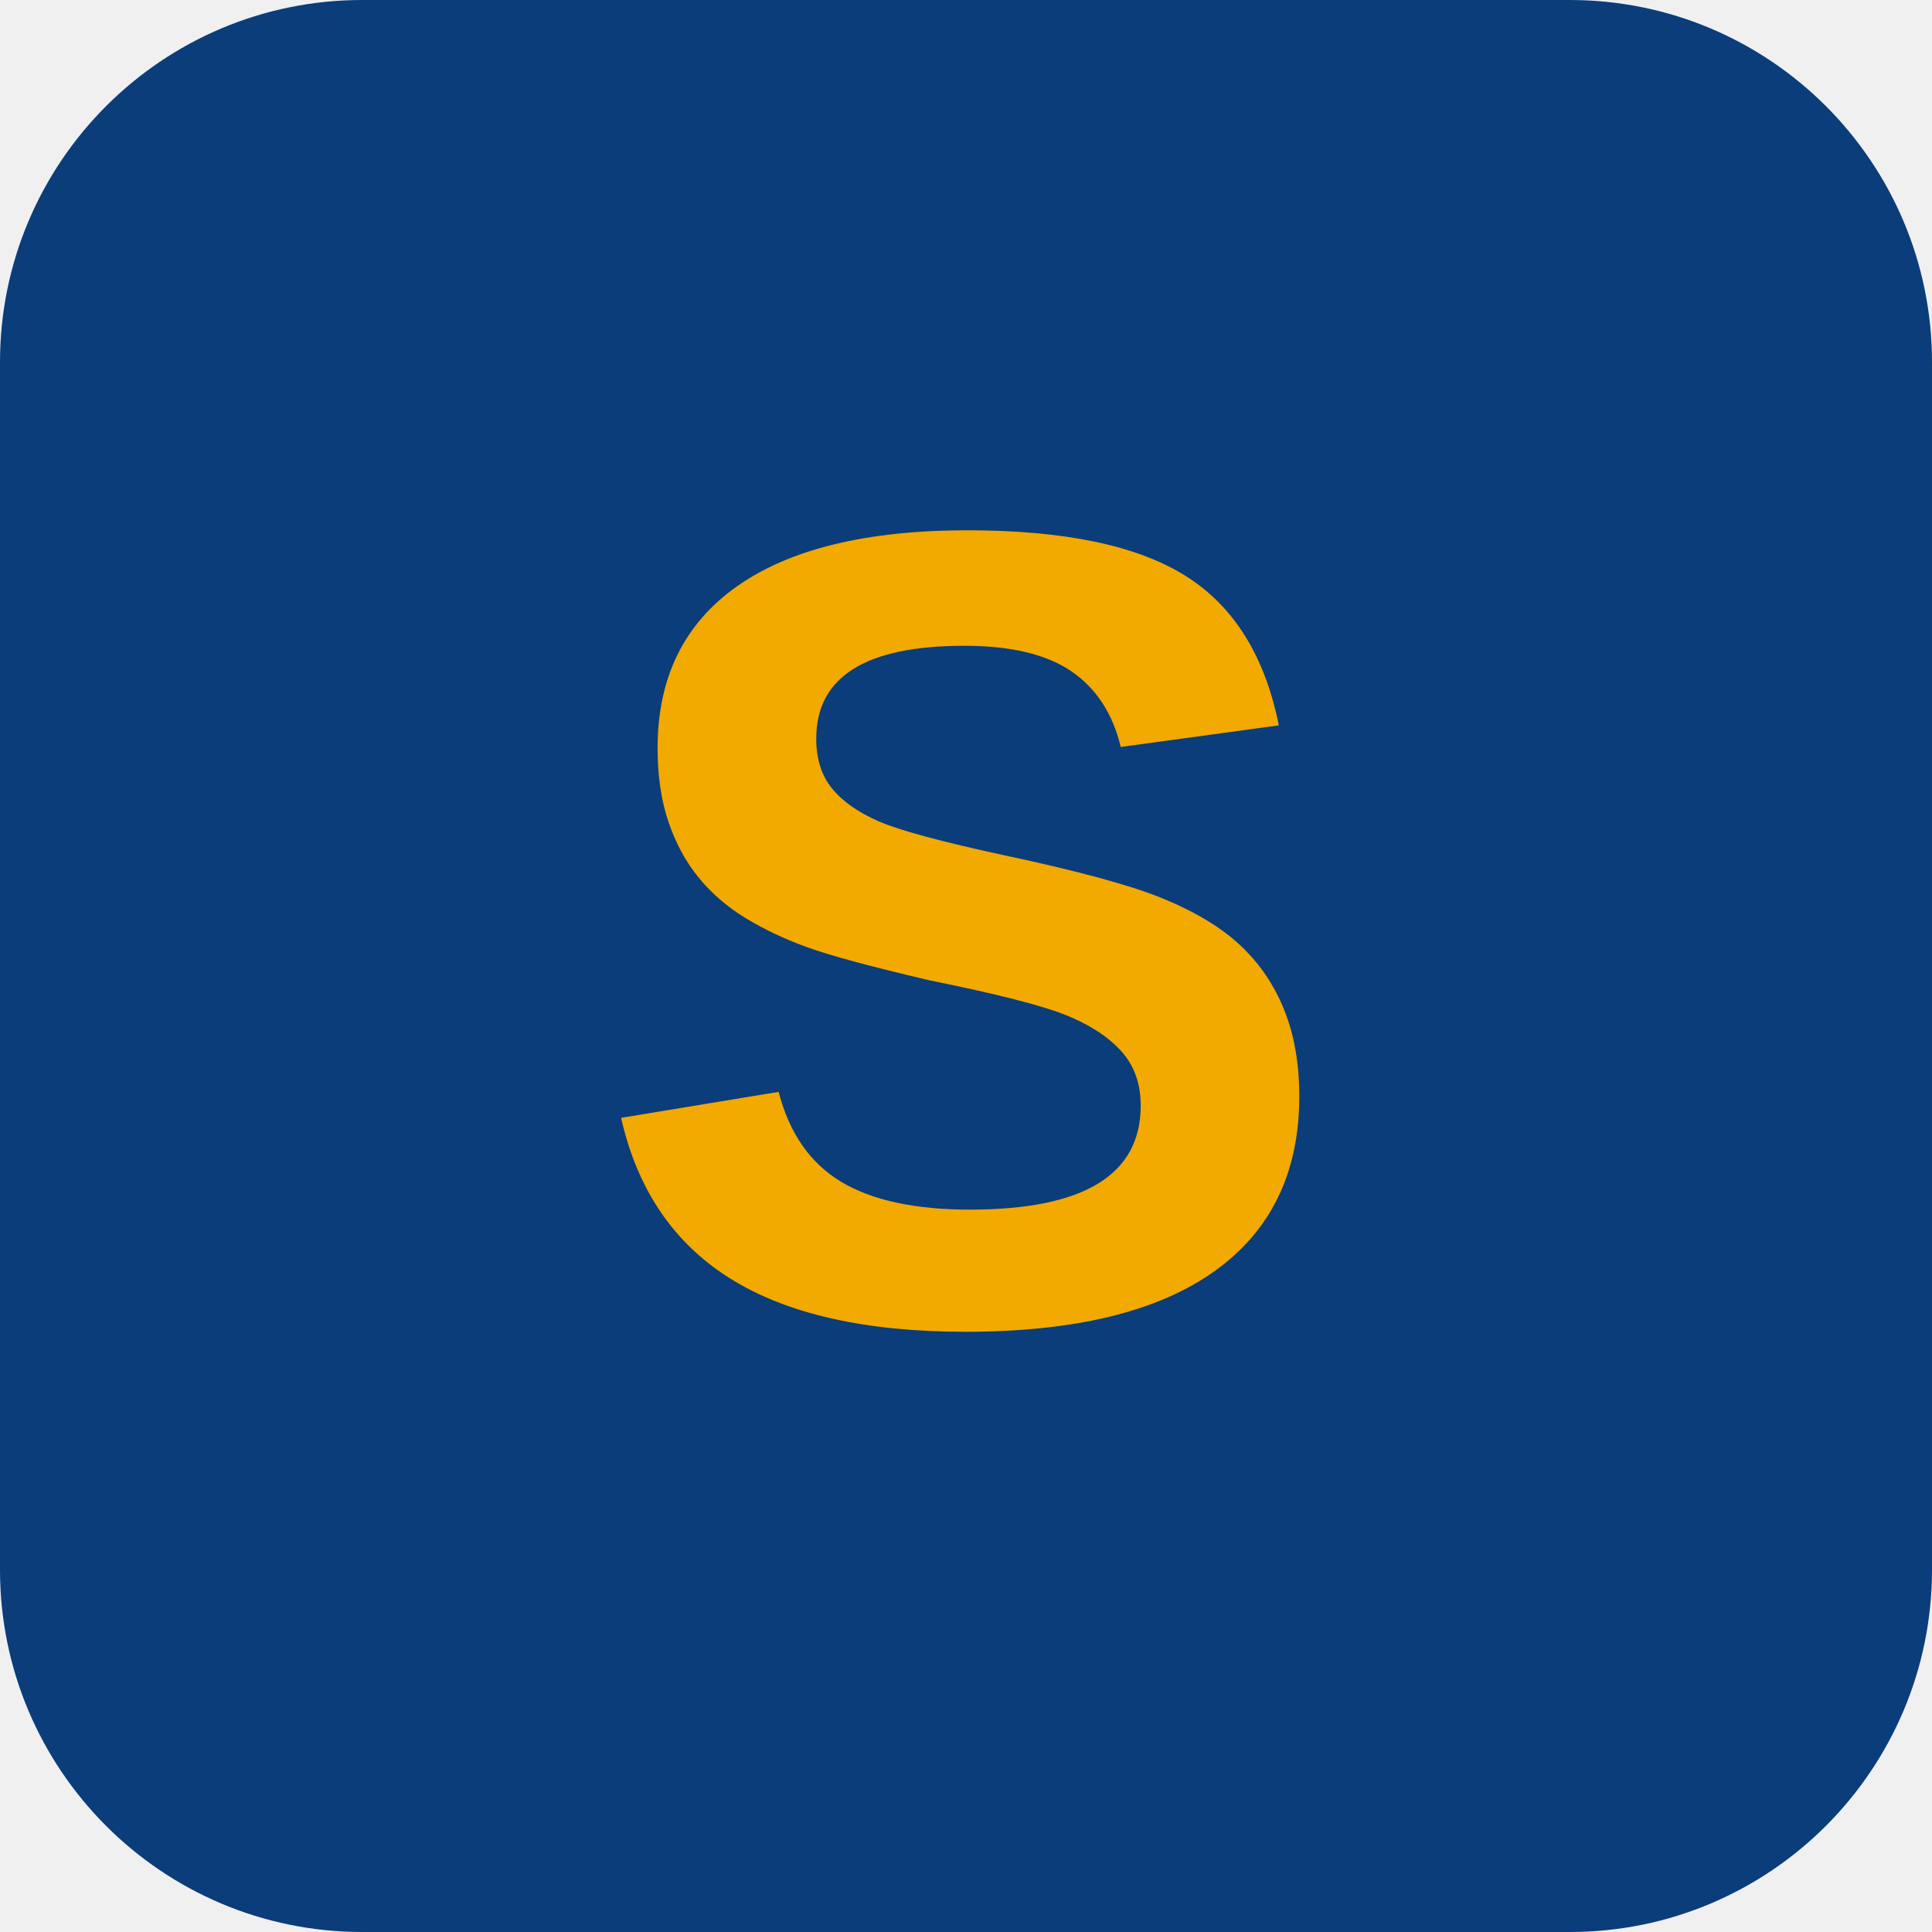
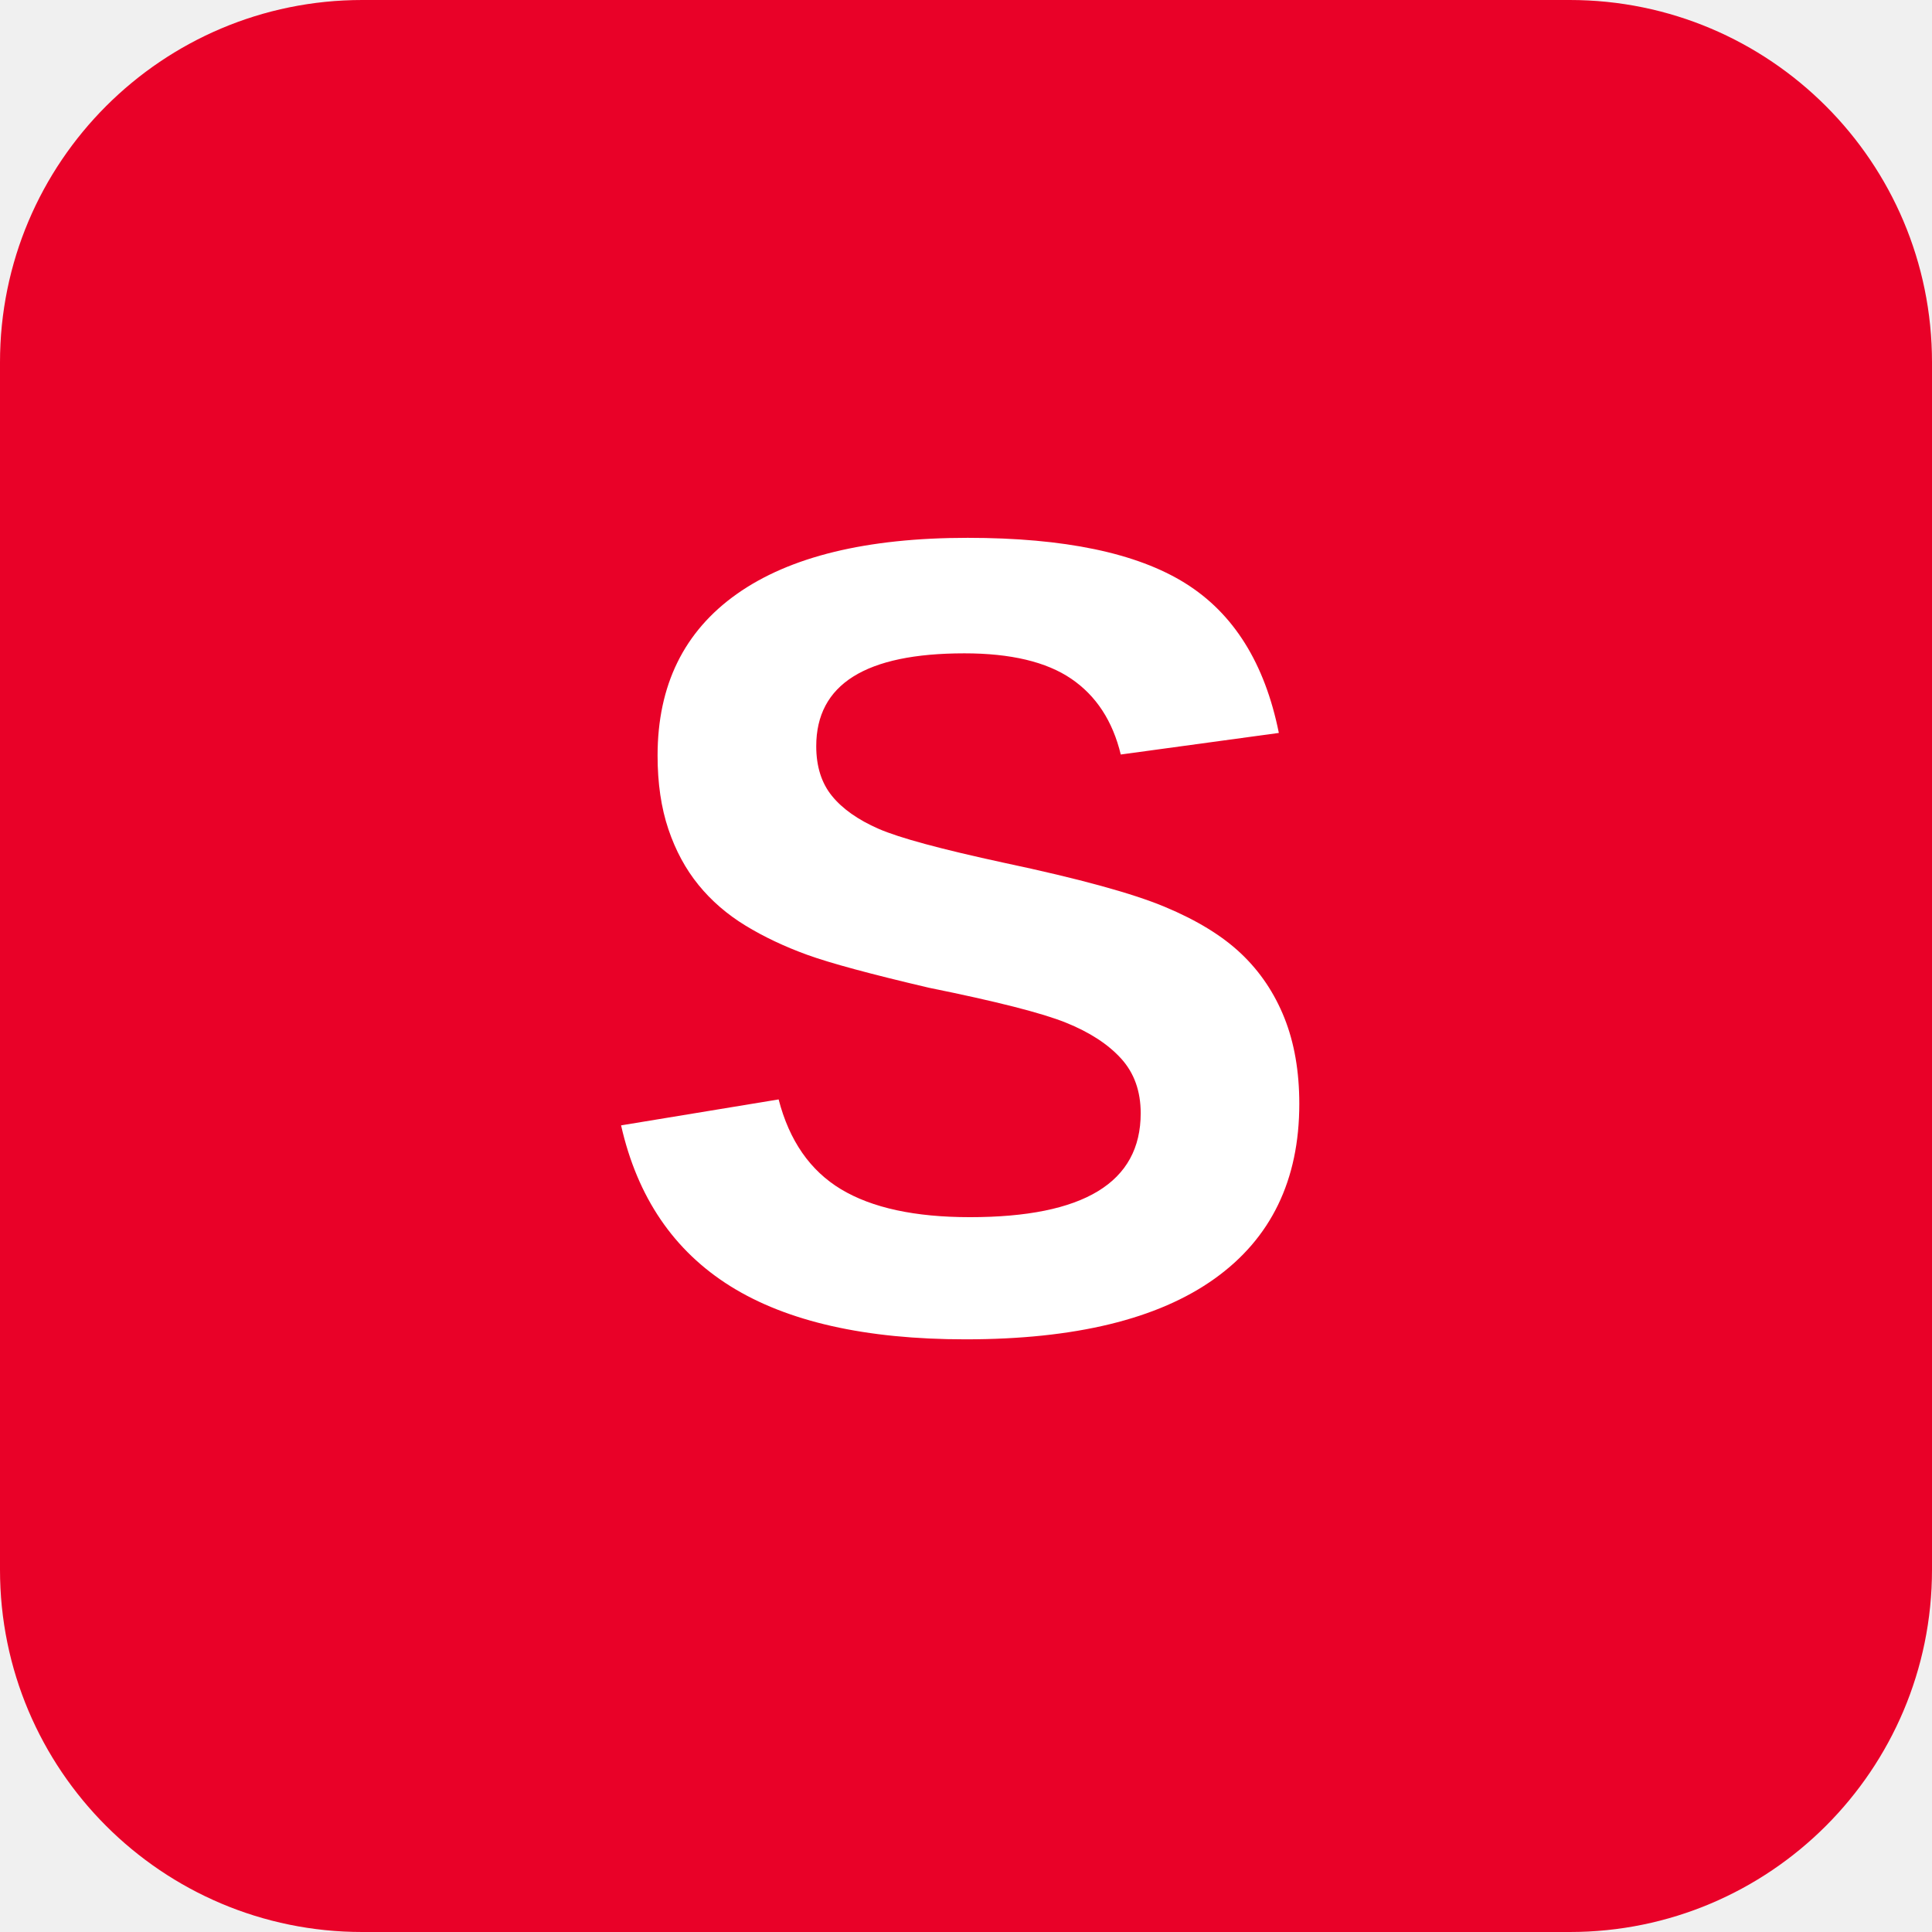
<svg xmlns="http://www.w3.org/2000/svg" viewBox="0 0 512 512">
-   <rect width="512" height="512" rx="96" fill="#0a3d7a" />
-   <text x="256" y="350" font-family="system-ui, Arial, sans-serif" font-weight="700" font-size="300" text-anchor="middle" fill="#f2a900">S</text>
+   <rect width="512" height="512" rx="96" fill="#e90128" />
+   <text x="256" y="352" font-family="system-ui, Arial, sans-serif" font-weight="800" font-size="300" text-anchor="middle" fill="#ffffff">S</text>
</svg>
